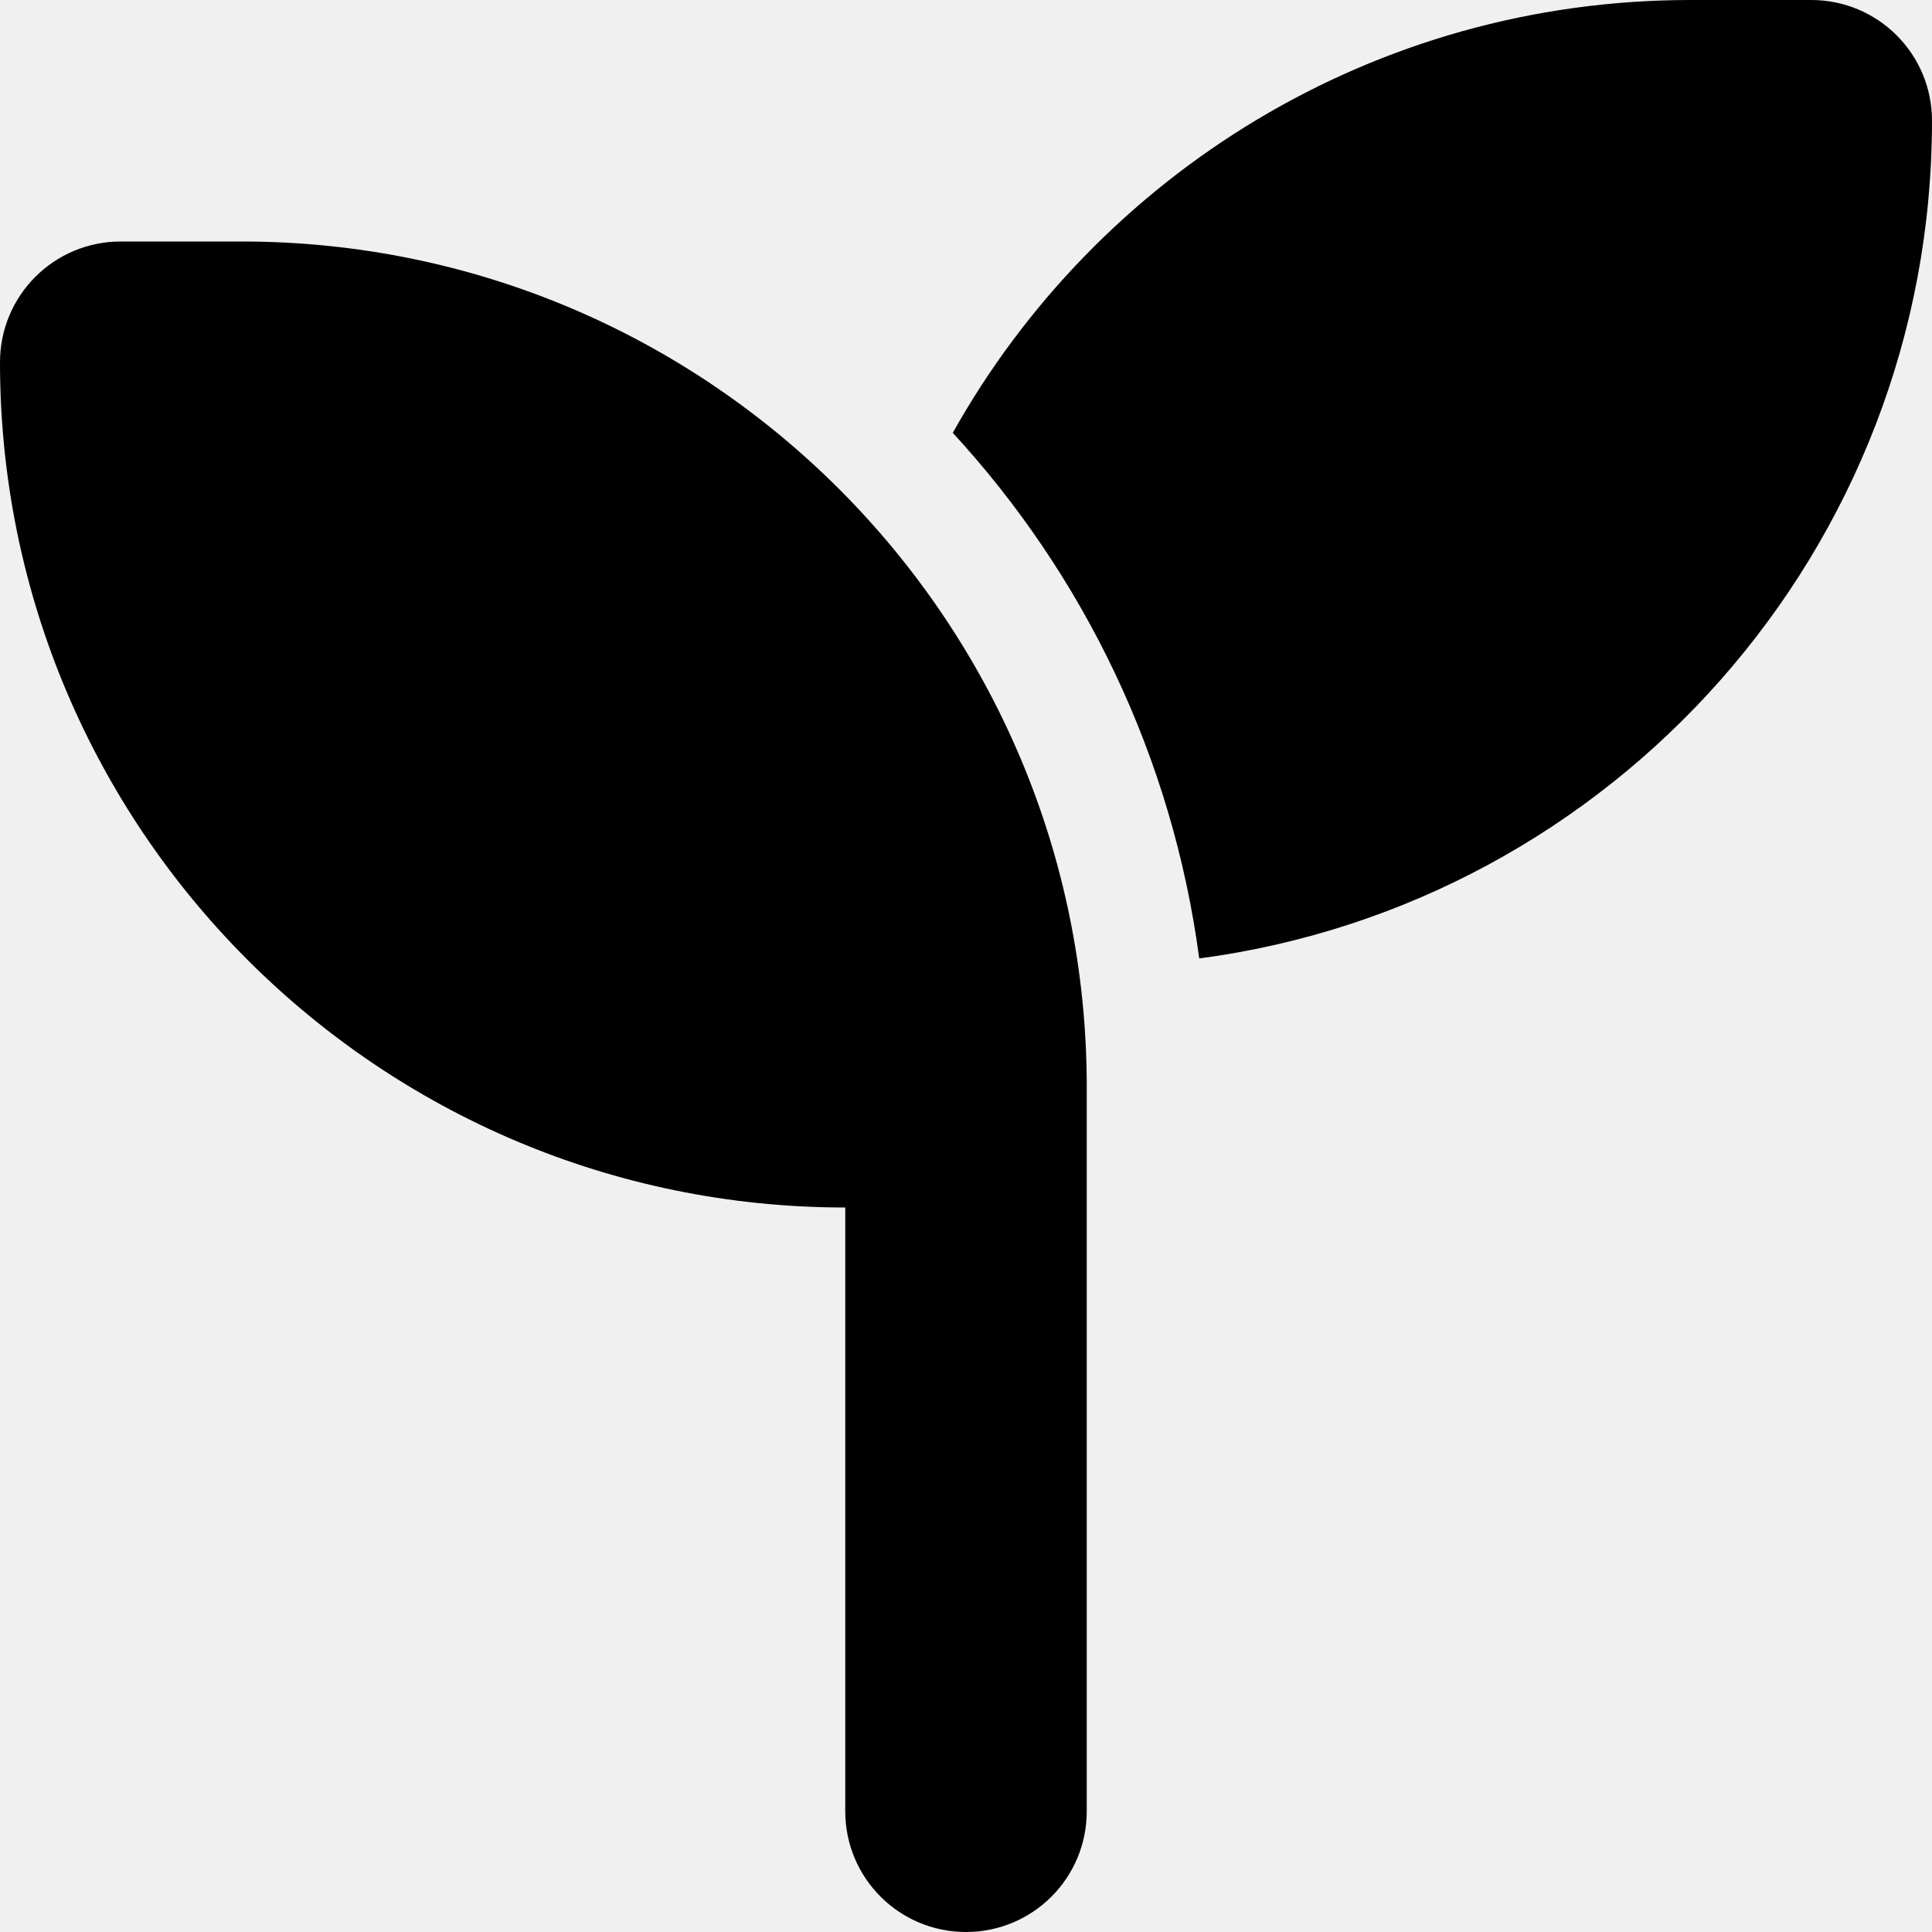
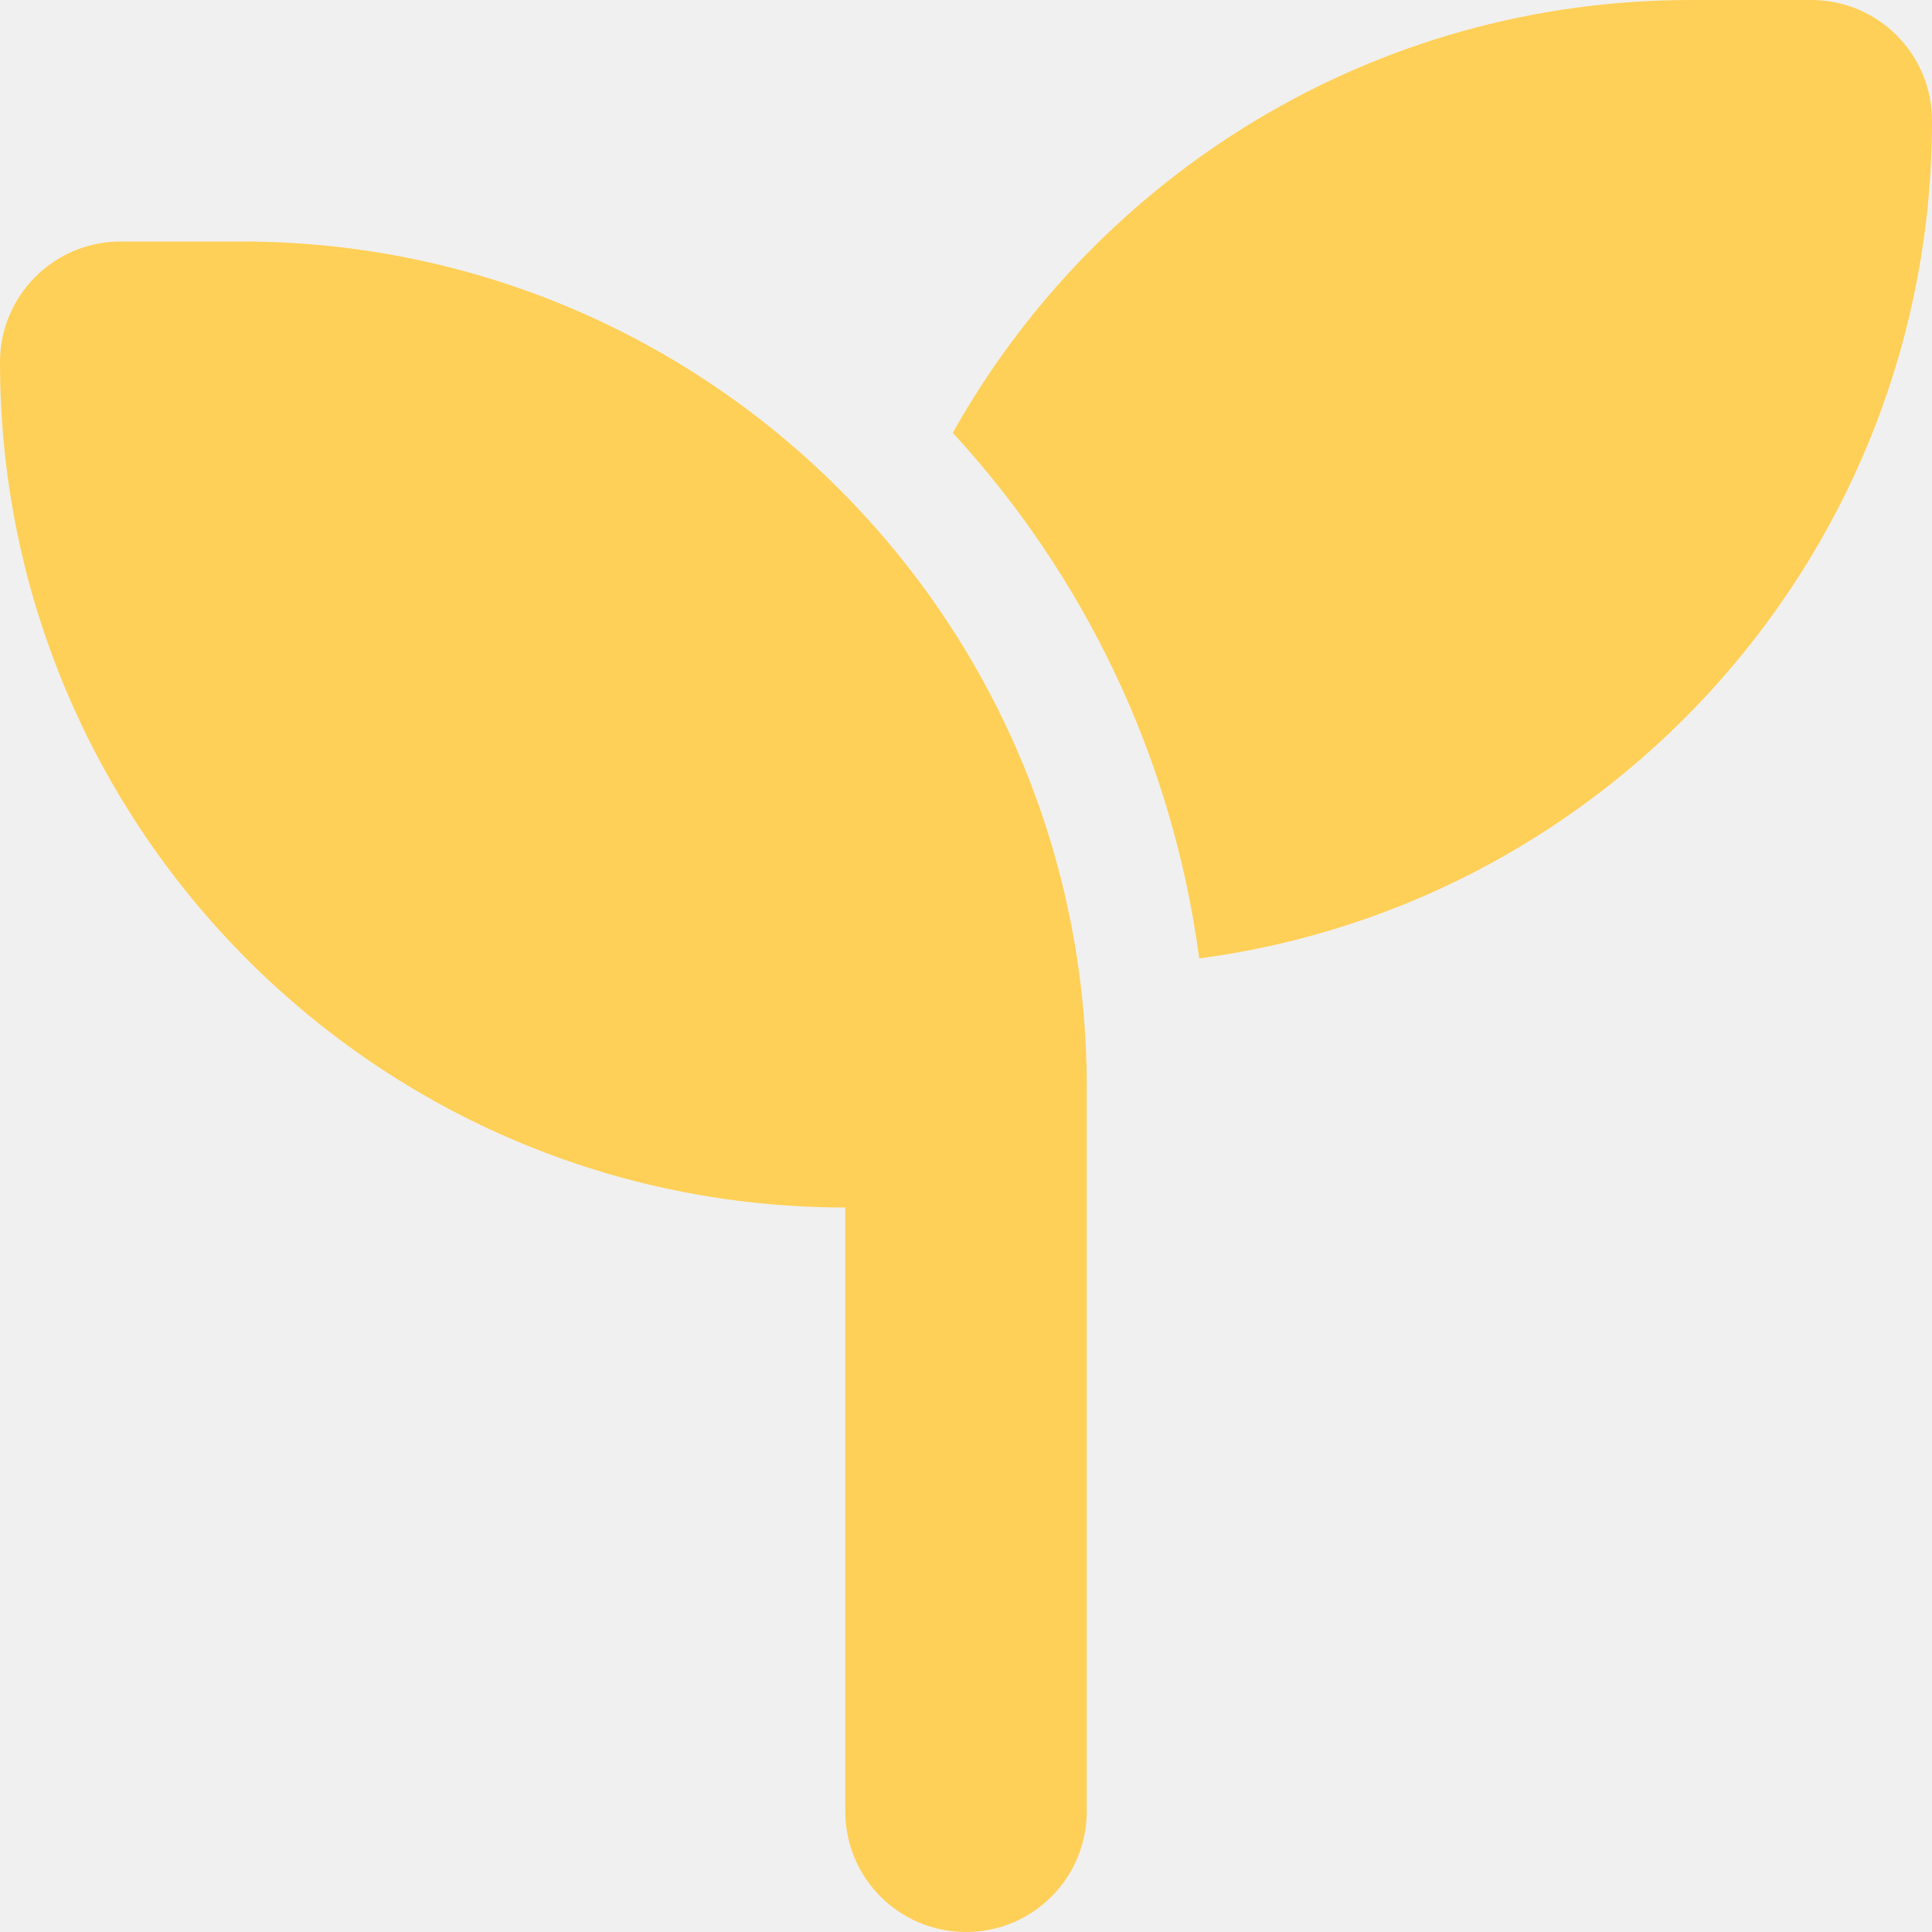
<svg xmlns="http://www.w3.org/2000/svg" width="32" height="32" viewBox="0 0 32 32" fill="none">
-   <g clip-path="url(#clip0_11_170)">
-     <path d="M32 2C32 9.1 26.712 14.969 19.863 15.875C19.419 12.537 17.95 9.525 15.781 7.169C18.175 2.894 22.75 0 28 0H30C31.106 0 32 0.894 32 2ZM0 6C0 4.894 0.894 4 2 4H4C11.731 4 18 10.269 18 18V30C18 31.106 17.106 32 16 32C14.894 32 14 31.106 14 30V20C6.269 20 0 13.731 0 6Z" fill="black" />
+   <g clip-path="url(#clip0_2180_174)">
+     <mask id="mask0_2180_174" style="mask-type:luminance" maskUnits="userSpaceOnUse" x="0" y="0" width="32" height="32">
+       <path d="M32 0H0V32H32V0Z" fill="white" />
+     </mask>
+     <g mask="url(#mask0_2180_174)">
+       <path d="M32 2C32 9.1 26.712 14.969 19.863 15.875C19.419 12.537 17.95 9.525 15.781 7.169C18.175 2.894 22.75 0 28 0H30C31.106 0 32 0.894 32 2ZM0 6C0 4.894 0.894 4 2 4H4C11.731 4 18 10.269 18 18V30C18 31.106 17.106 32 16 32C14.894 32 14 31.106 14 30V20C6.269 20 0 13.731 0 6Z" fill="#FFD057" />
+     </g>
  </g>
  <defs>
-     <clipPath id="clip0_11_170">
+     <clipPath id="clip0_2180_174">
      <rect width="32" height="32" fill="white" />
    </clipPath>
  </defs>
</svg>
